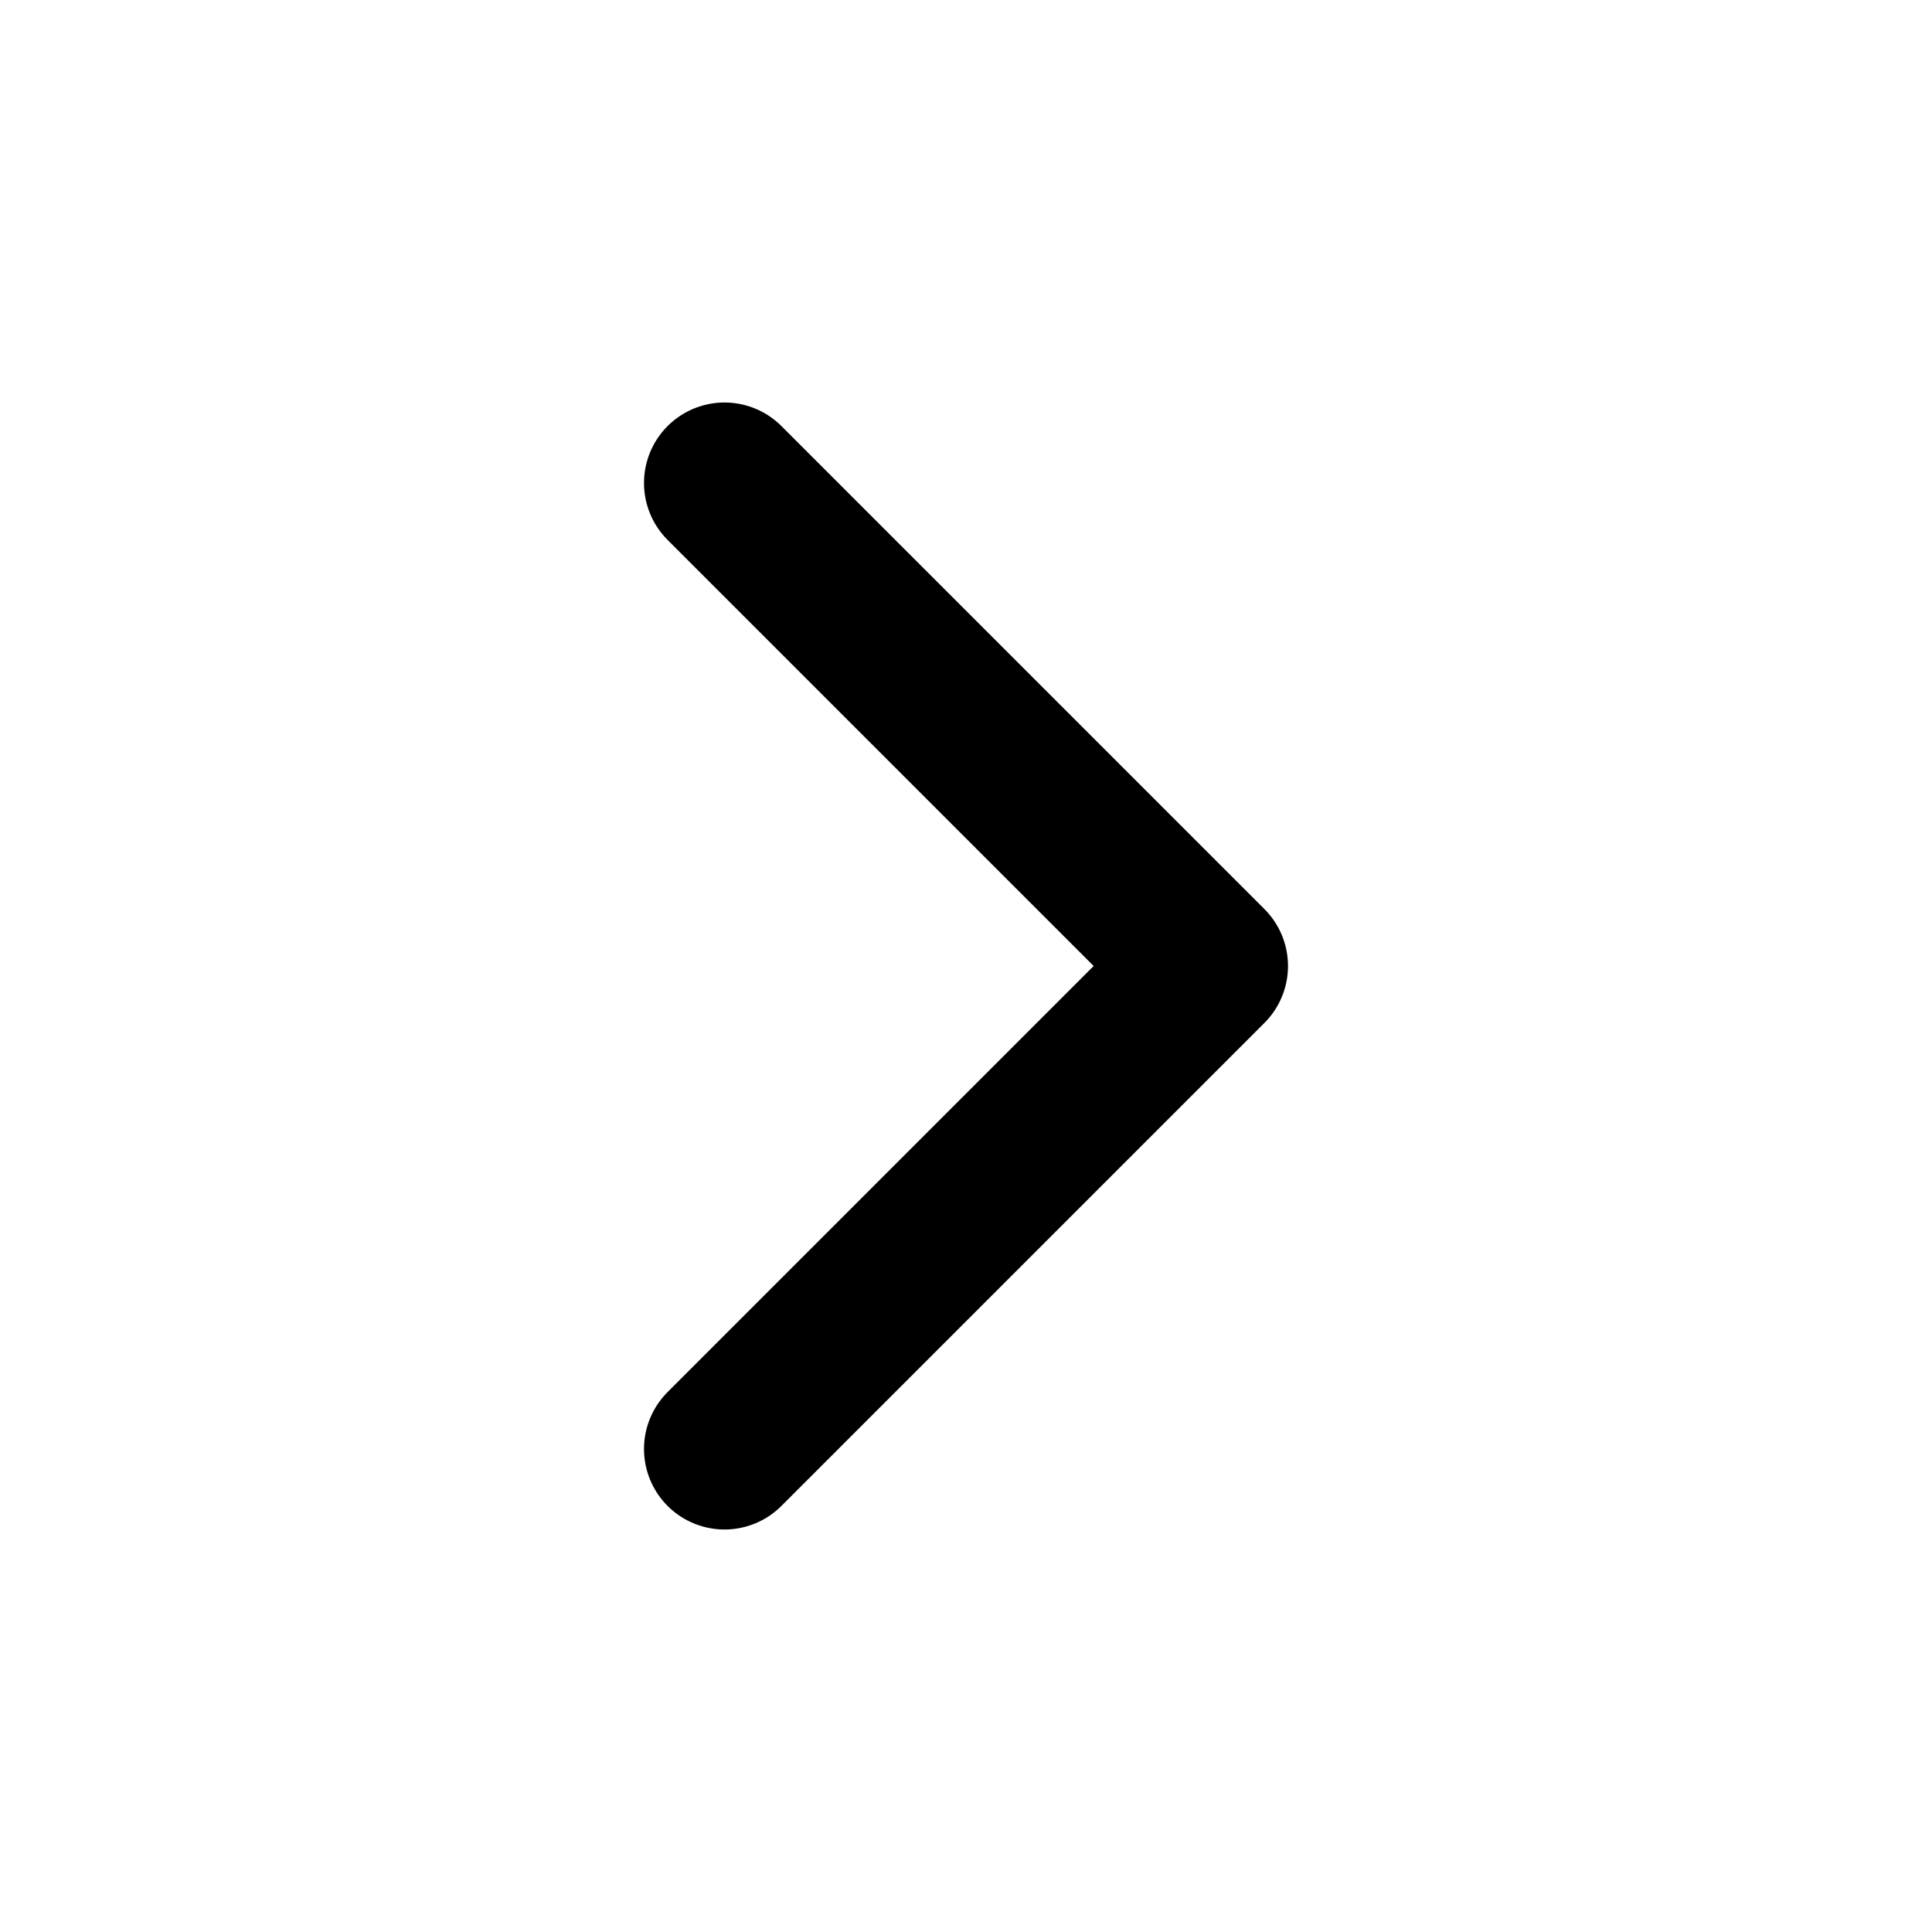
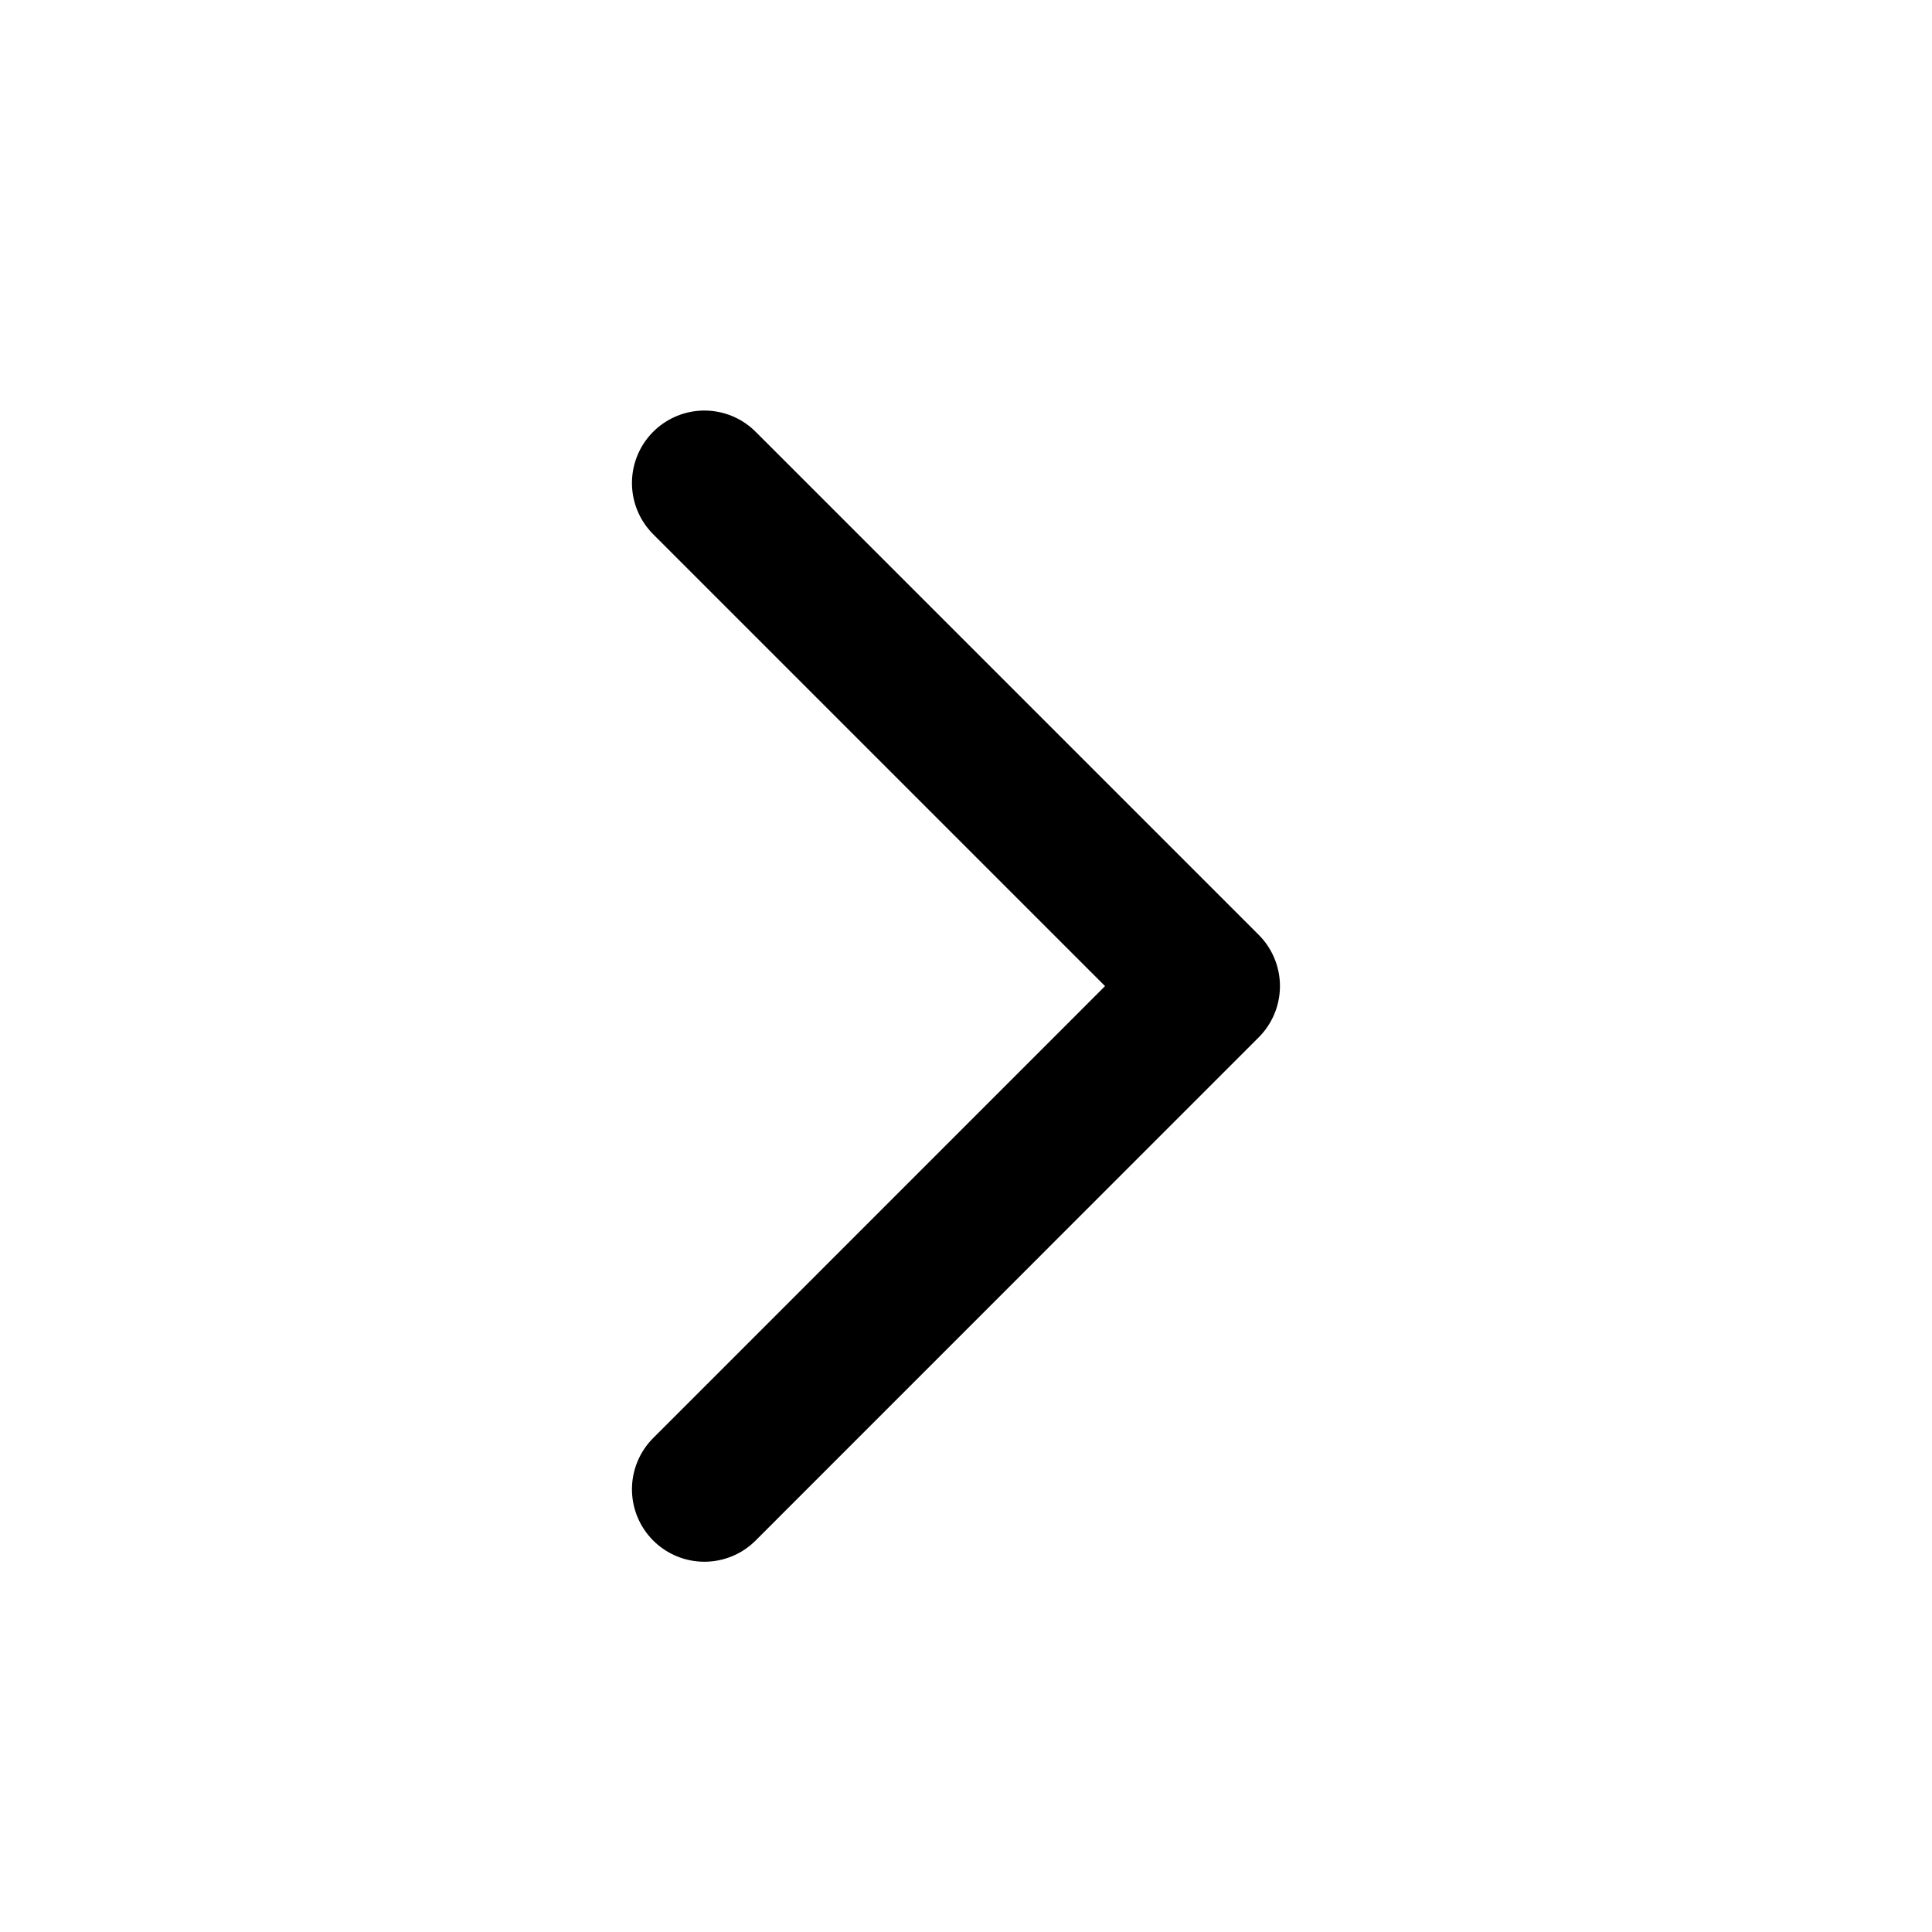
- <svg xmlns="http://www.w3.org/2000/svg" width="24" height="24" fill="none" stroke="currentColor" stroke-width="2" stroke-linecap="round" stroke-linejoin="round">
-   <polyline points="9 18 15 12 9 6" />
+ <svg xmlns="http://www.w3.org/2000/svg" width="20" height="20" viewBox="0 0 20 20" fill="none">
+   <path d="M7.292 5L12.5 10.208L7.292 15.417" stroke="currentColor" stroke-width="1.5" stroke-linecap="round" stroke-linejoin="round" />
</svg>
